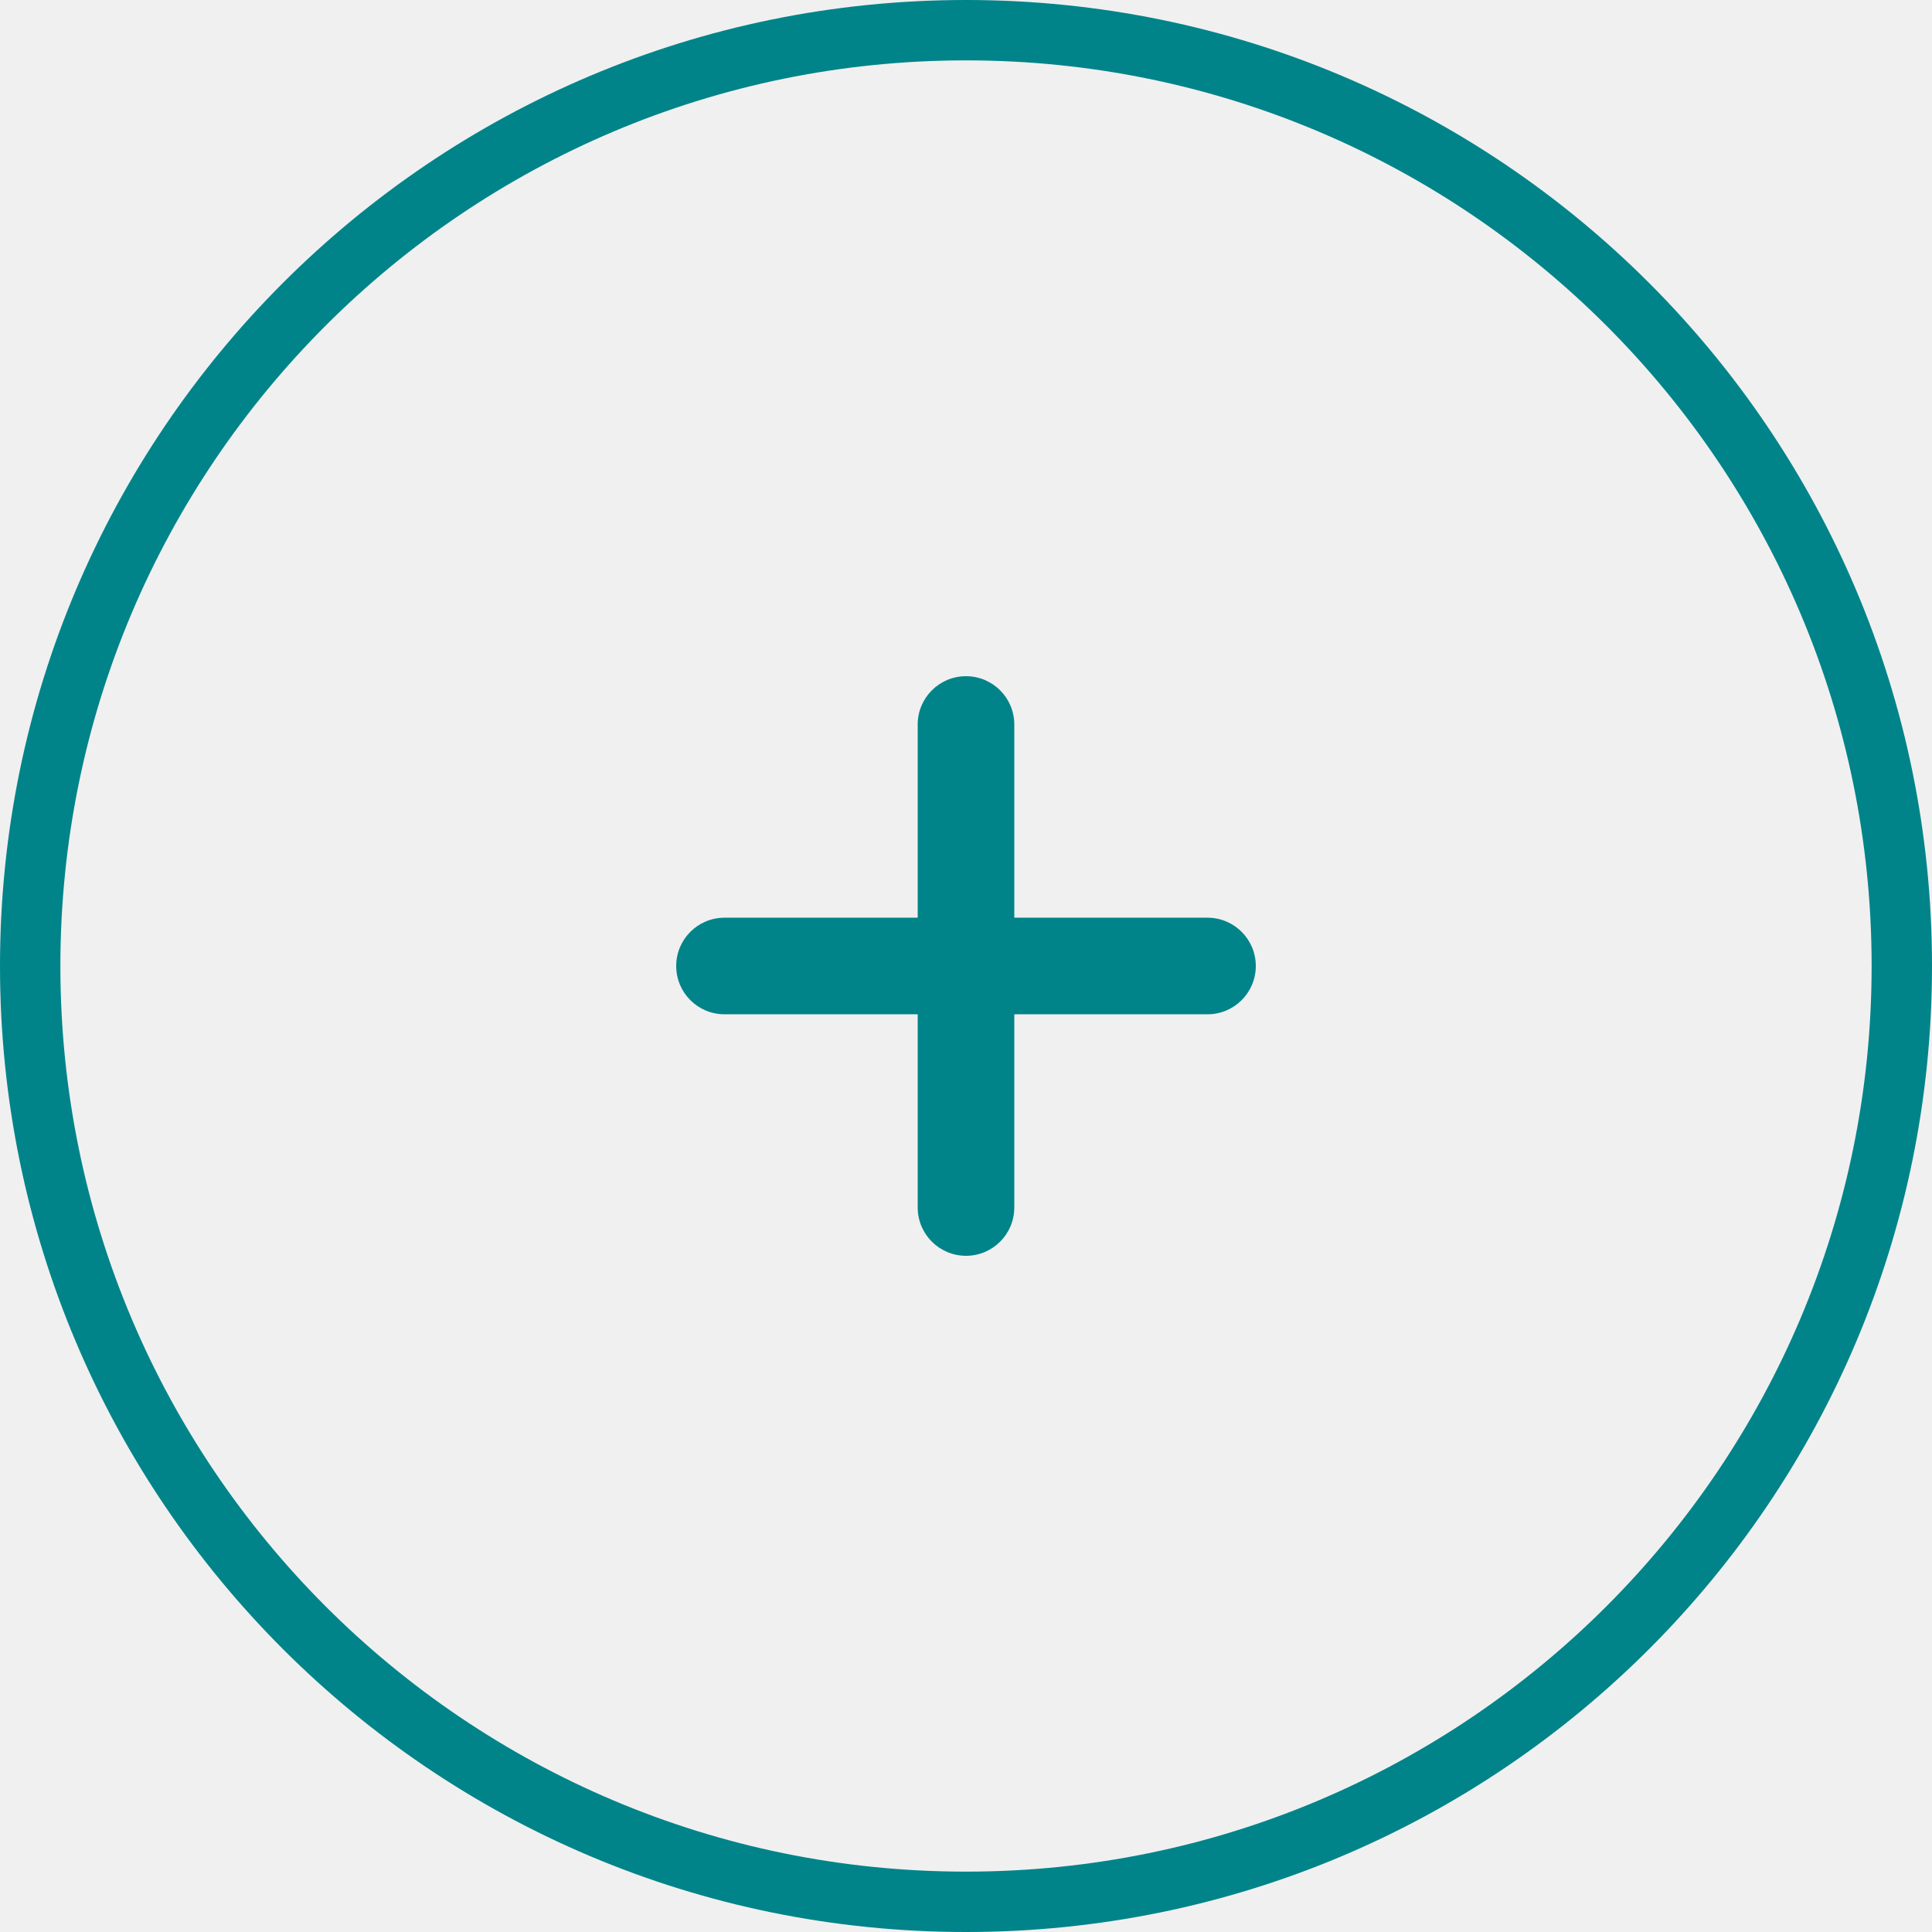
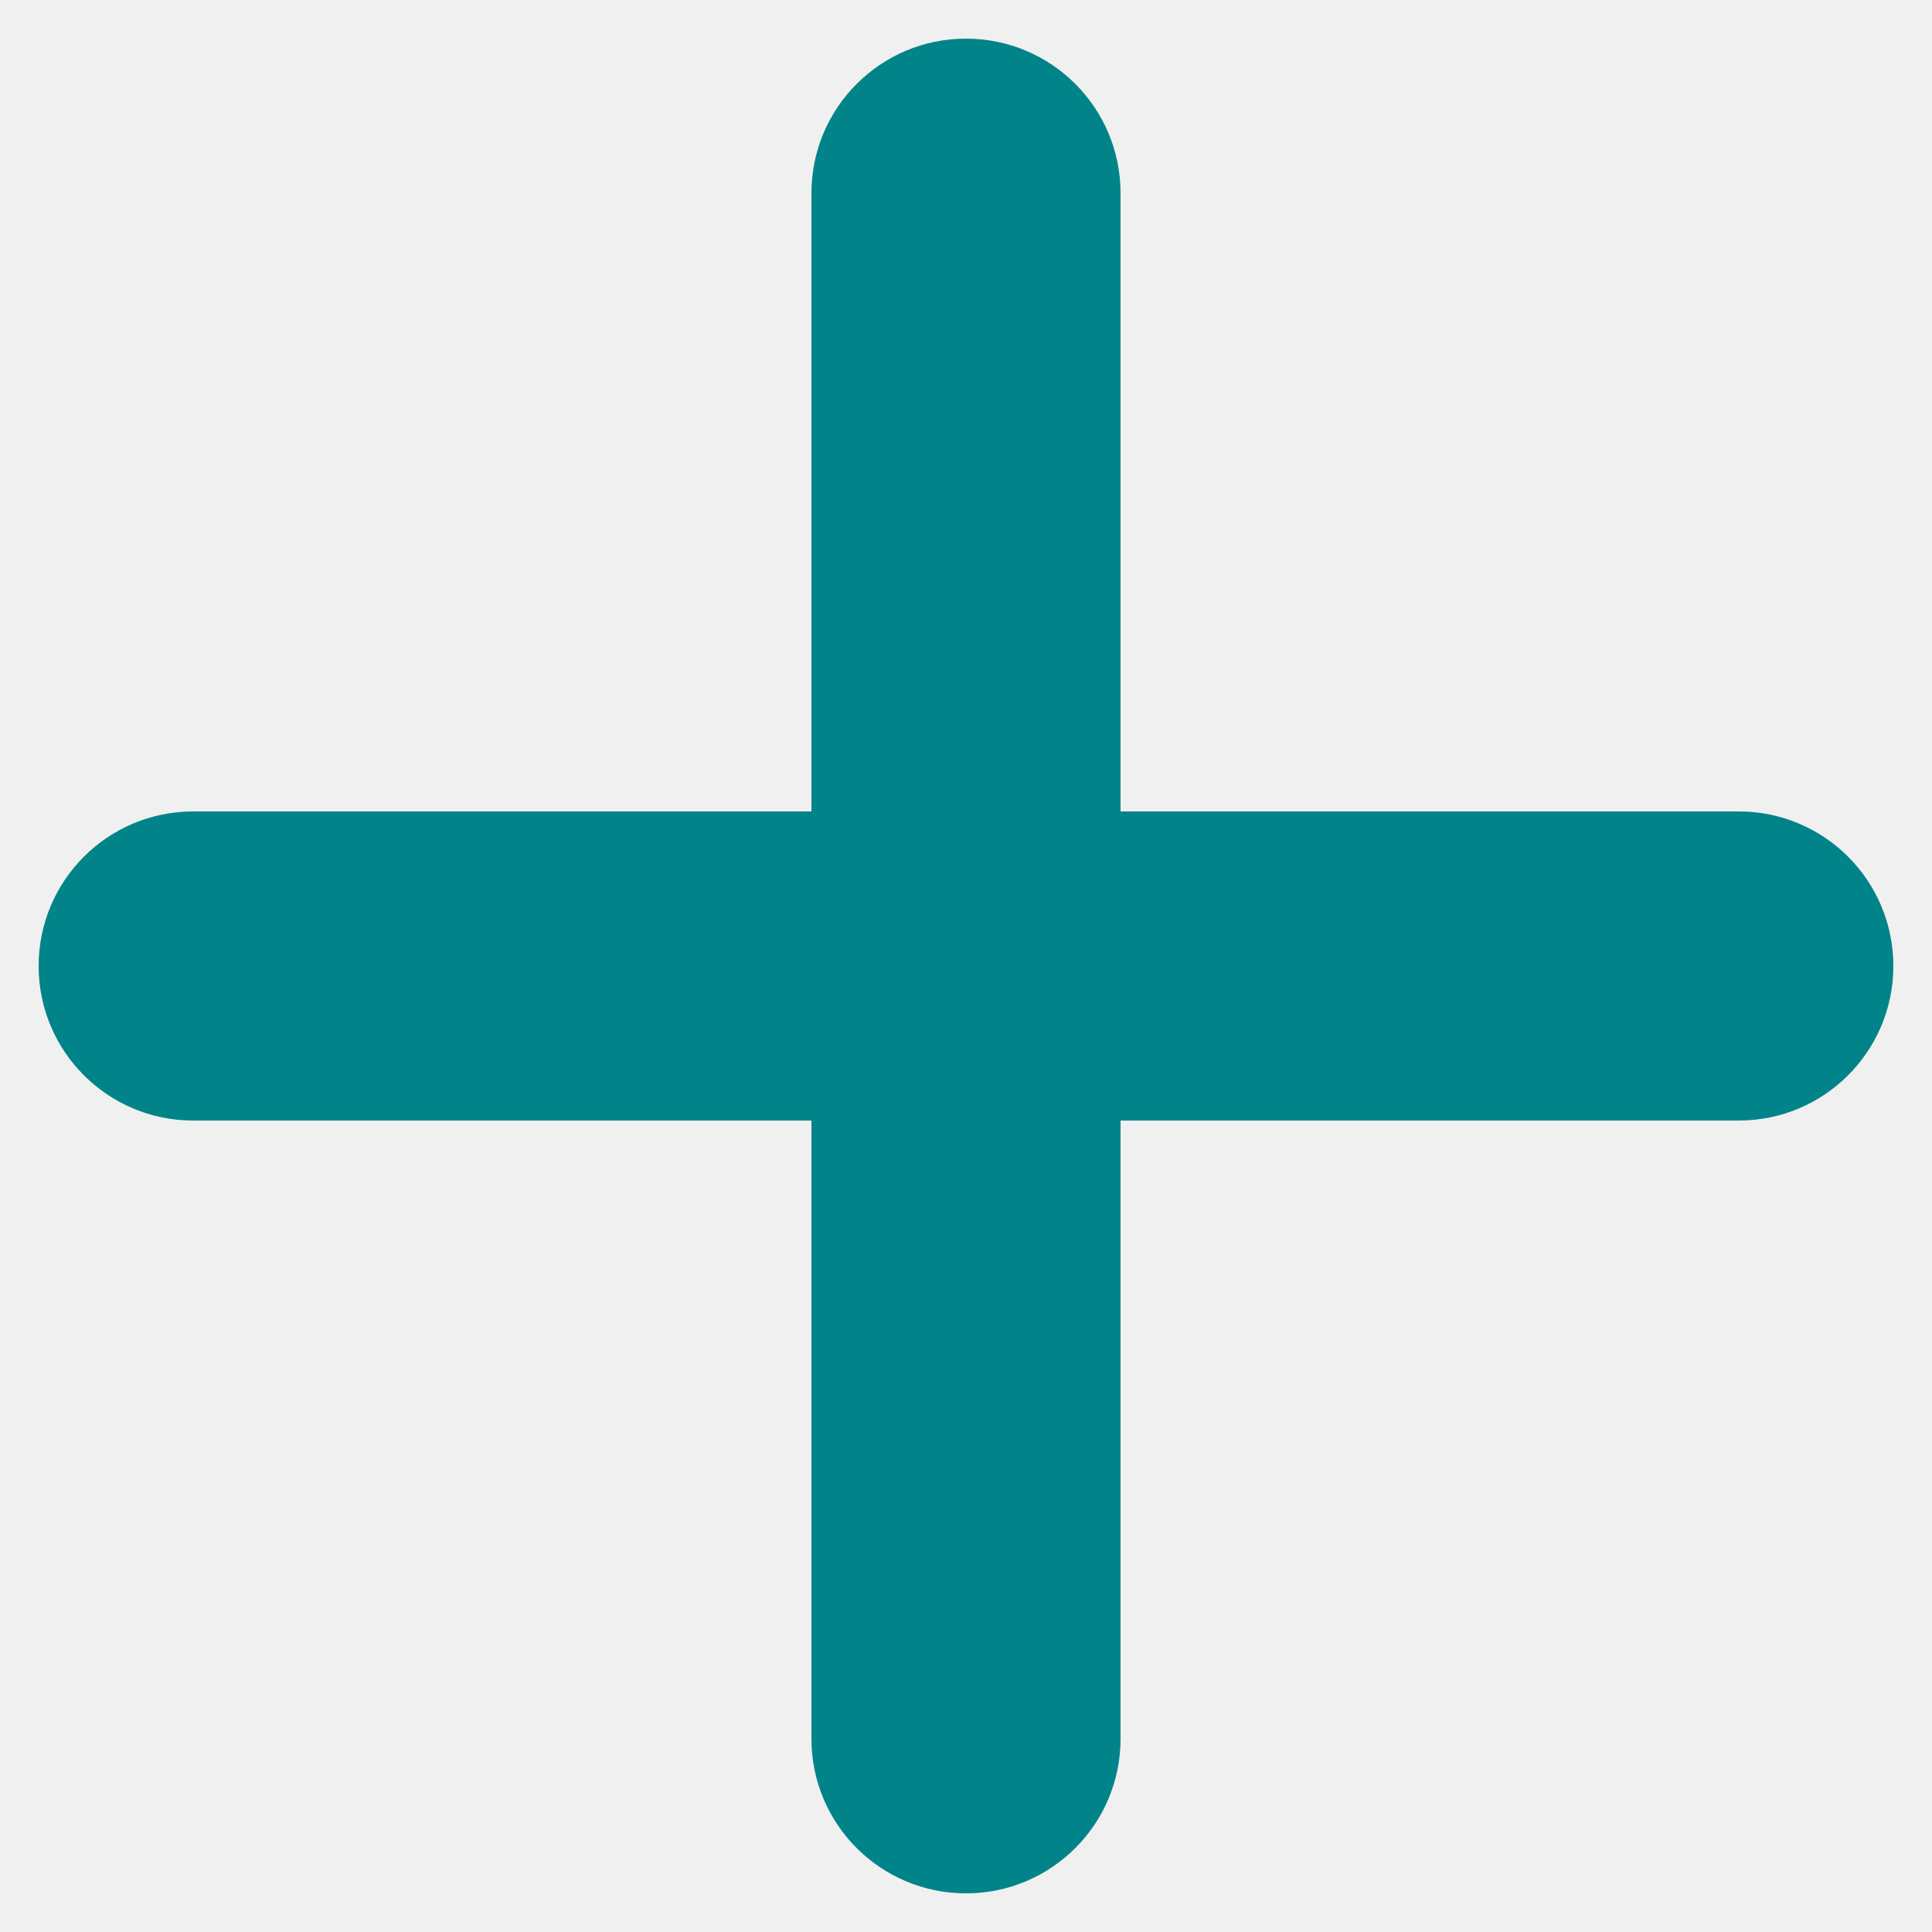
- <svg xmlns="http://www.w3.org/2000/svg" xmlns:xlink="http://www.w3.org/1999/xlink" width="32" height="32" viewBox="0 0 32 32" version="1.1">
-   <g id="Canvas" transform="translate(-3206 -3777)">
-     <g id="plus copy">
-       <g id="Rectangle 3">
-         <mask id="mask0_outline_ins">
-           <use xlink:href="#path0_fill" fill="white" transform="translate(3206 3777)" />
-         </mask>
-         <g mask="url(#mask0_outline_ins)">
-           <use xlink:href="#path1_stroke_2x" transform="translate(3206 3777)" fill="#008489" />
-         </g>
+ <svg xmlns="http://www.w3.org/2000/svg" xmlns:xlink="http://www.w3.org/1999/xlink" width="10" height="10" viewBox="0 0 10 10" version="1.1">
+   <g id="Canvas" transform="translate(-3217 -3646)">
+     <g id="plus">
+       <g id="Rectangle-path">
+         <use xlink:href="#path0_fill" transform="translate(3217.2 3650.2)" fill="#008489" />
      </g>
-       <g id="plus">
-         <g id="Rectangle-path">
-           <use xlink:href="#path2_fill" transform="translate(3217.2 3792.2)" fill="#008489" />
-         </g>
-         <g id="Rectangle-path">
-           <use xlink:href="#path3_fill" transform="translate(3221.2 3788.2)" fill="#008489" />
-         </g>
+       <g id="Rectangle-path">
+         <use xlink:href="#path1_fill" transform="translate(3221.2 3646.2)" fill="#008489" />
      </g>
    </g>
  </g>
  <defs>
-     <path id="path0_fill" fill-rule="evenodd" d="M 0 16C 0 7.163 7.163 0 16 0C 24.837 0 32 7.163 32 16C 32 24.837 24.837 32 16 32C 7.163 32 0 24.837 0 16Z" />
-     <path id="path1_stroke_2x" d="M 16 31C 7.716 31 1 24.284 1 16L -1 16C -1 25.389 6.611 33 16 33L 16 31ZM 31 16C 31 24.284 24.284 31 16 31L 16 33C 25.389 33 33 25.389 33 16L 31 16ZM 16 1C 24.284 1 31 7.716 31 16L 33 16C 33 6.611 25.389 -1 16 -1L 16 1ZM 16 -1C 6.611 -1 -1 6.611 -1 16L 1 16C 1 7.716 7.716 1 16 1L 16 -1Z" />
-     <path id="path2_fill" d="M 0 0.8C 0 0.358 0.358 0 0.8 0L 8.8 0C 9.242 0 9.6 0.358 9.6 0.8C 9.6 1.242 9.242 1.6 8.8 1.6L 0.8 1.6C 0.358 1.6 0 1.242 0 0.8Z" />
-     <path id="path3_fill" d="M 0 0.8C 0 0.358 0.358 0 0.8 0C 1.242 0 1.6 0.358 1.6 0.8L 1.6 8.8C 1.6 9.242 1.242 9.6 0.8 9.6C 0.358 9.6 0 9.242 0 8.8L 0 0.8Z" />
+     <path id="path0_fill" d="M 0 0.8C 0 0.358 0.358 0 0.8 0L 8.8 0C 9.242 0 9.6 0.358 9.6 0.8C 9.6 1.242 9.242 1.6 8.8 1.6L 0.8 1.6C 0.358 1.6 0 1.242 0 0.8Z" />
+     <path id="path1_fill" d="M 0 0.8C 0 0.358 0.358 0 0.8 0C 1.242 0 1.6 0.358 1.6 0.8L 1.6 8.8C 1.6 9.242 1.242 9.6 0.8 9.6C 0.358 9.6 0 9.242 0 8.8L 0 0.8Z" />
  </defs>
</svg>
